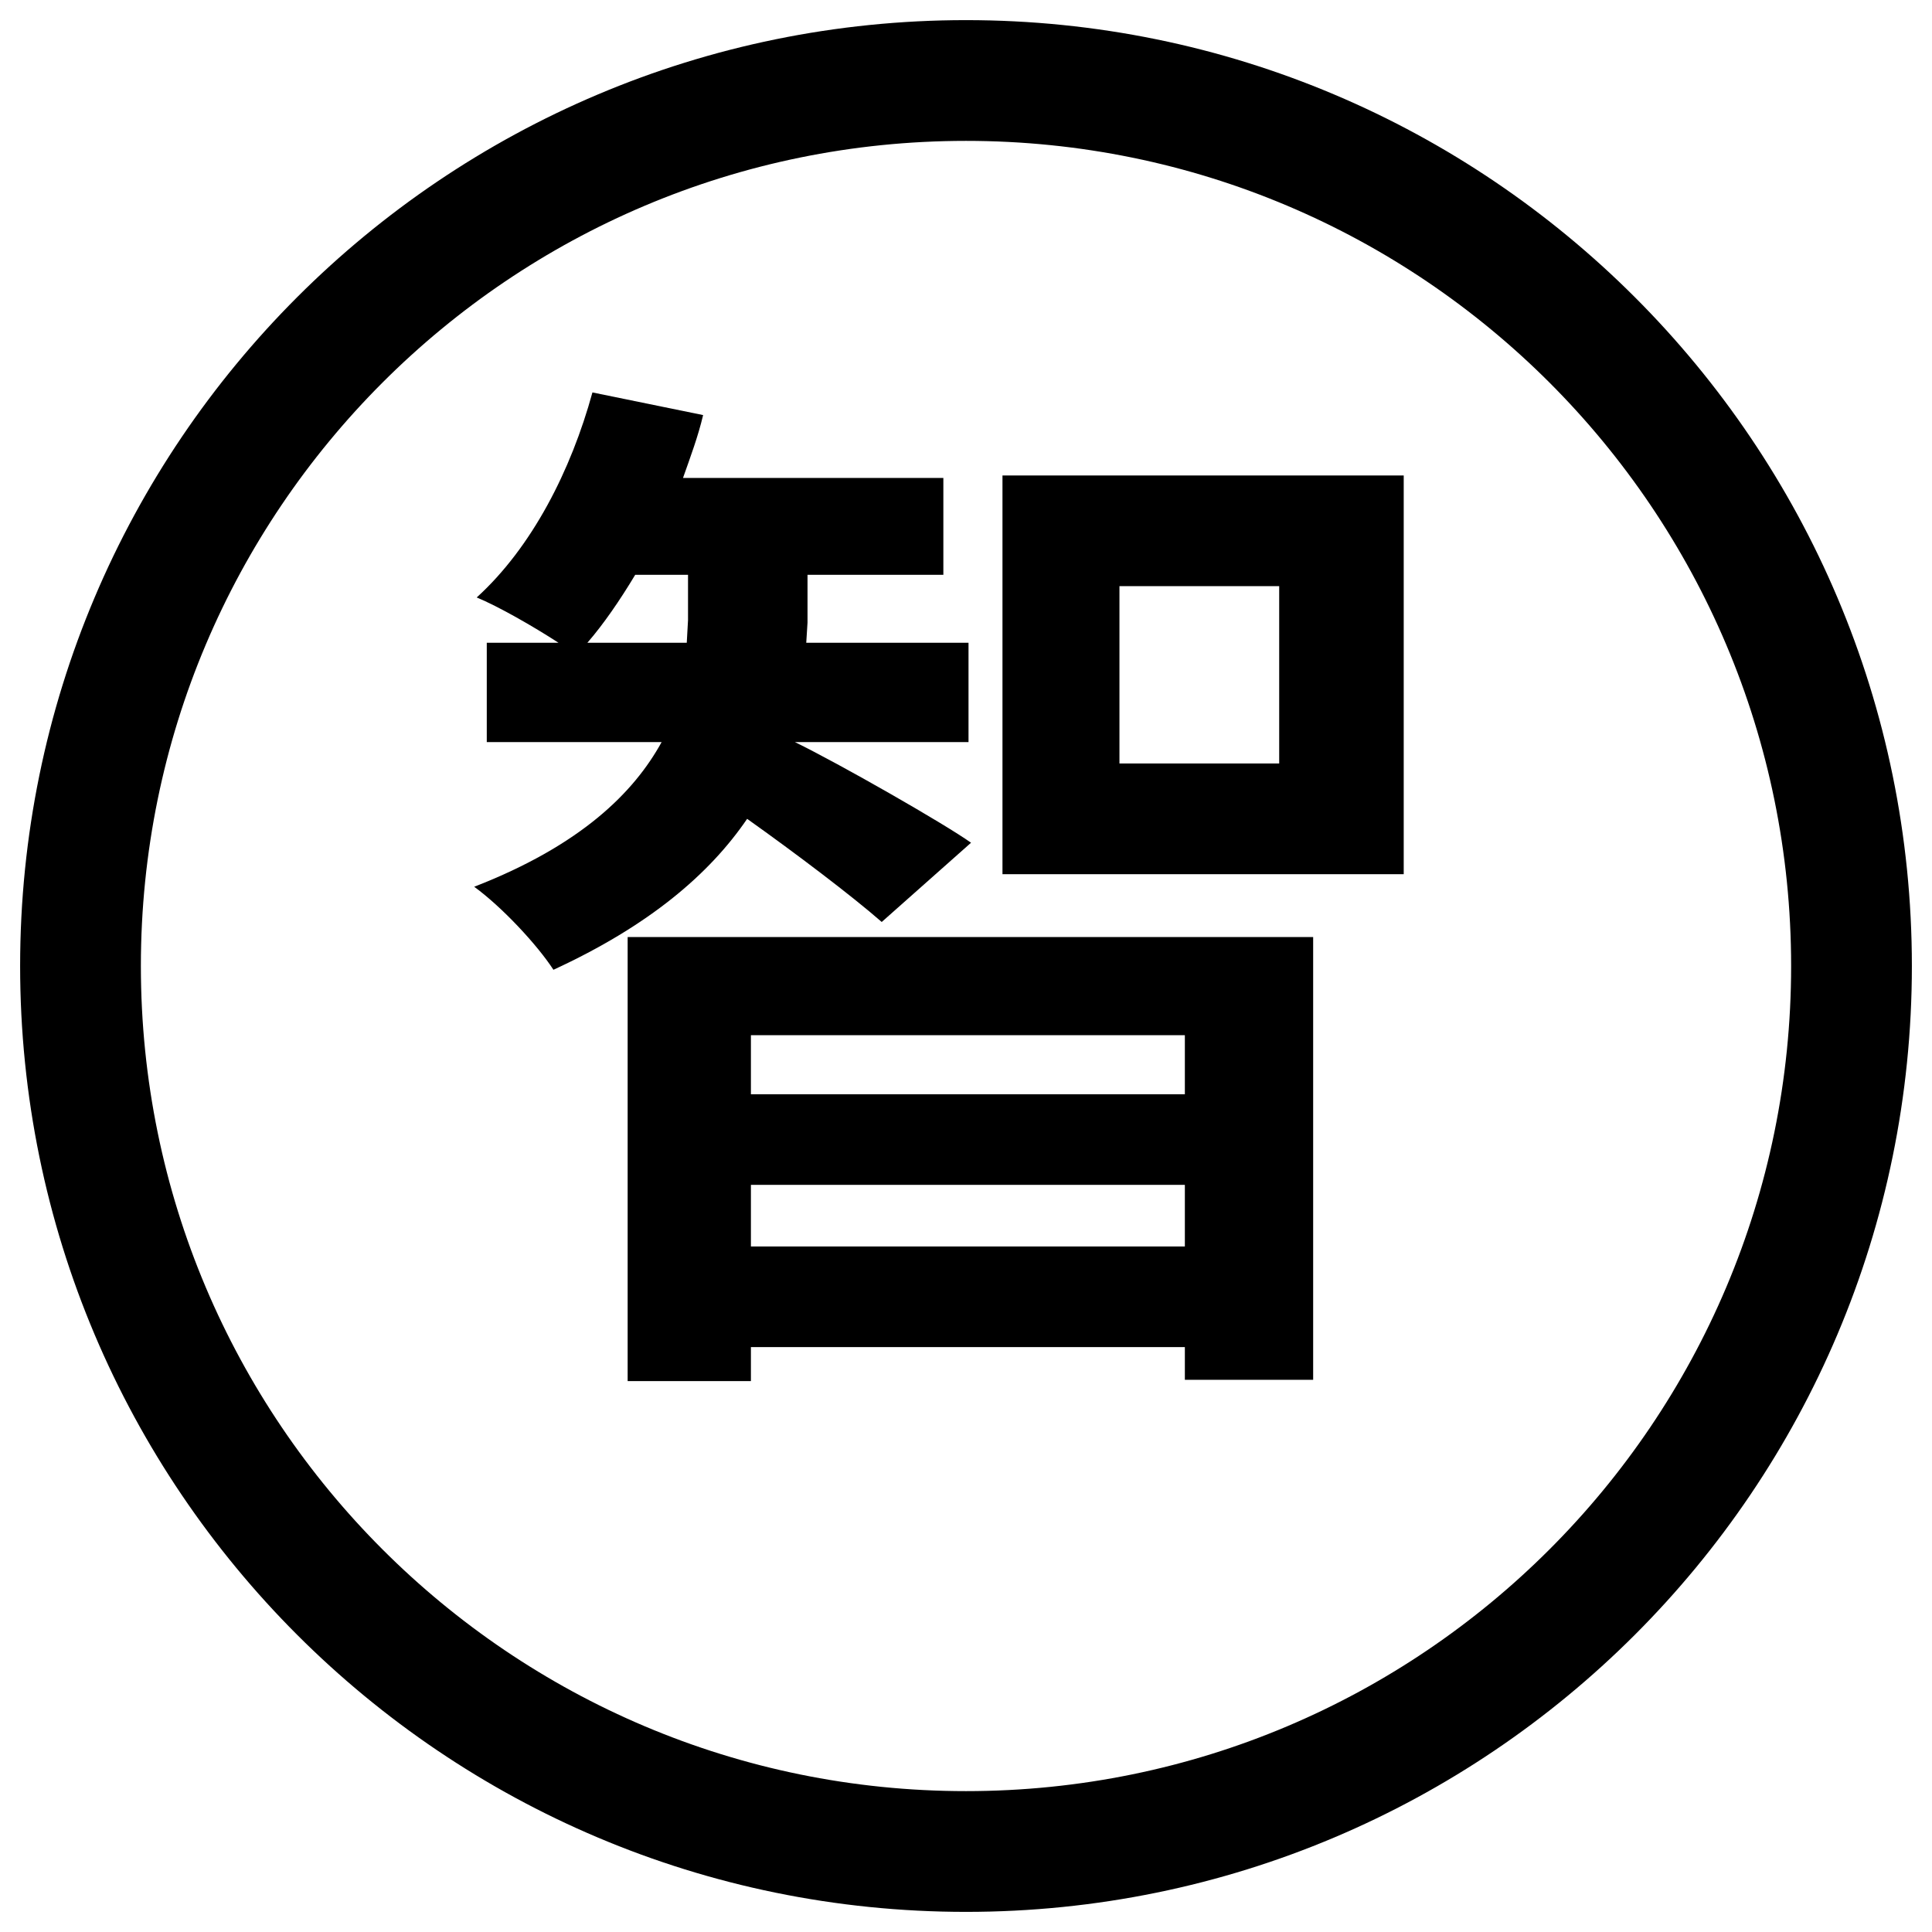
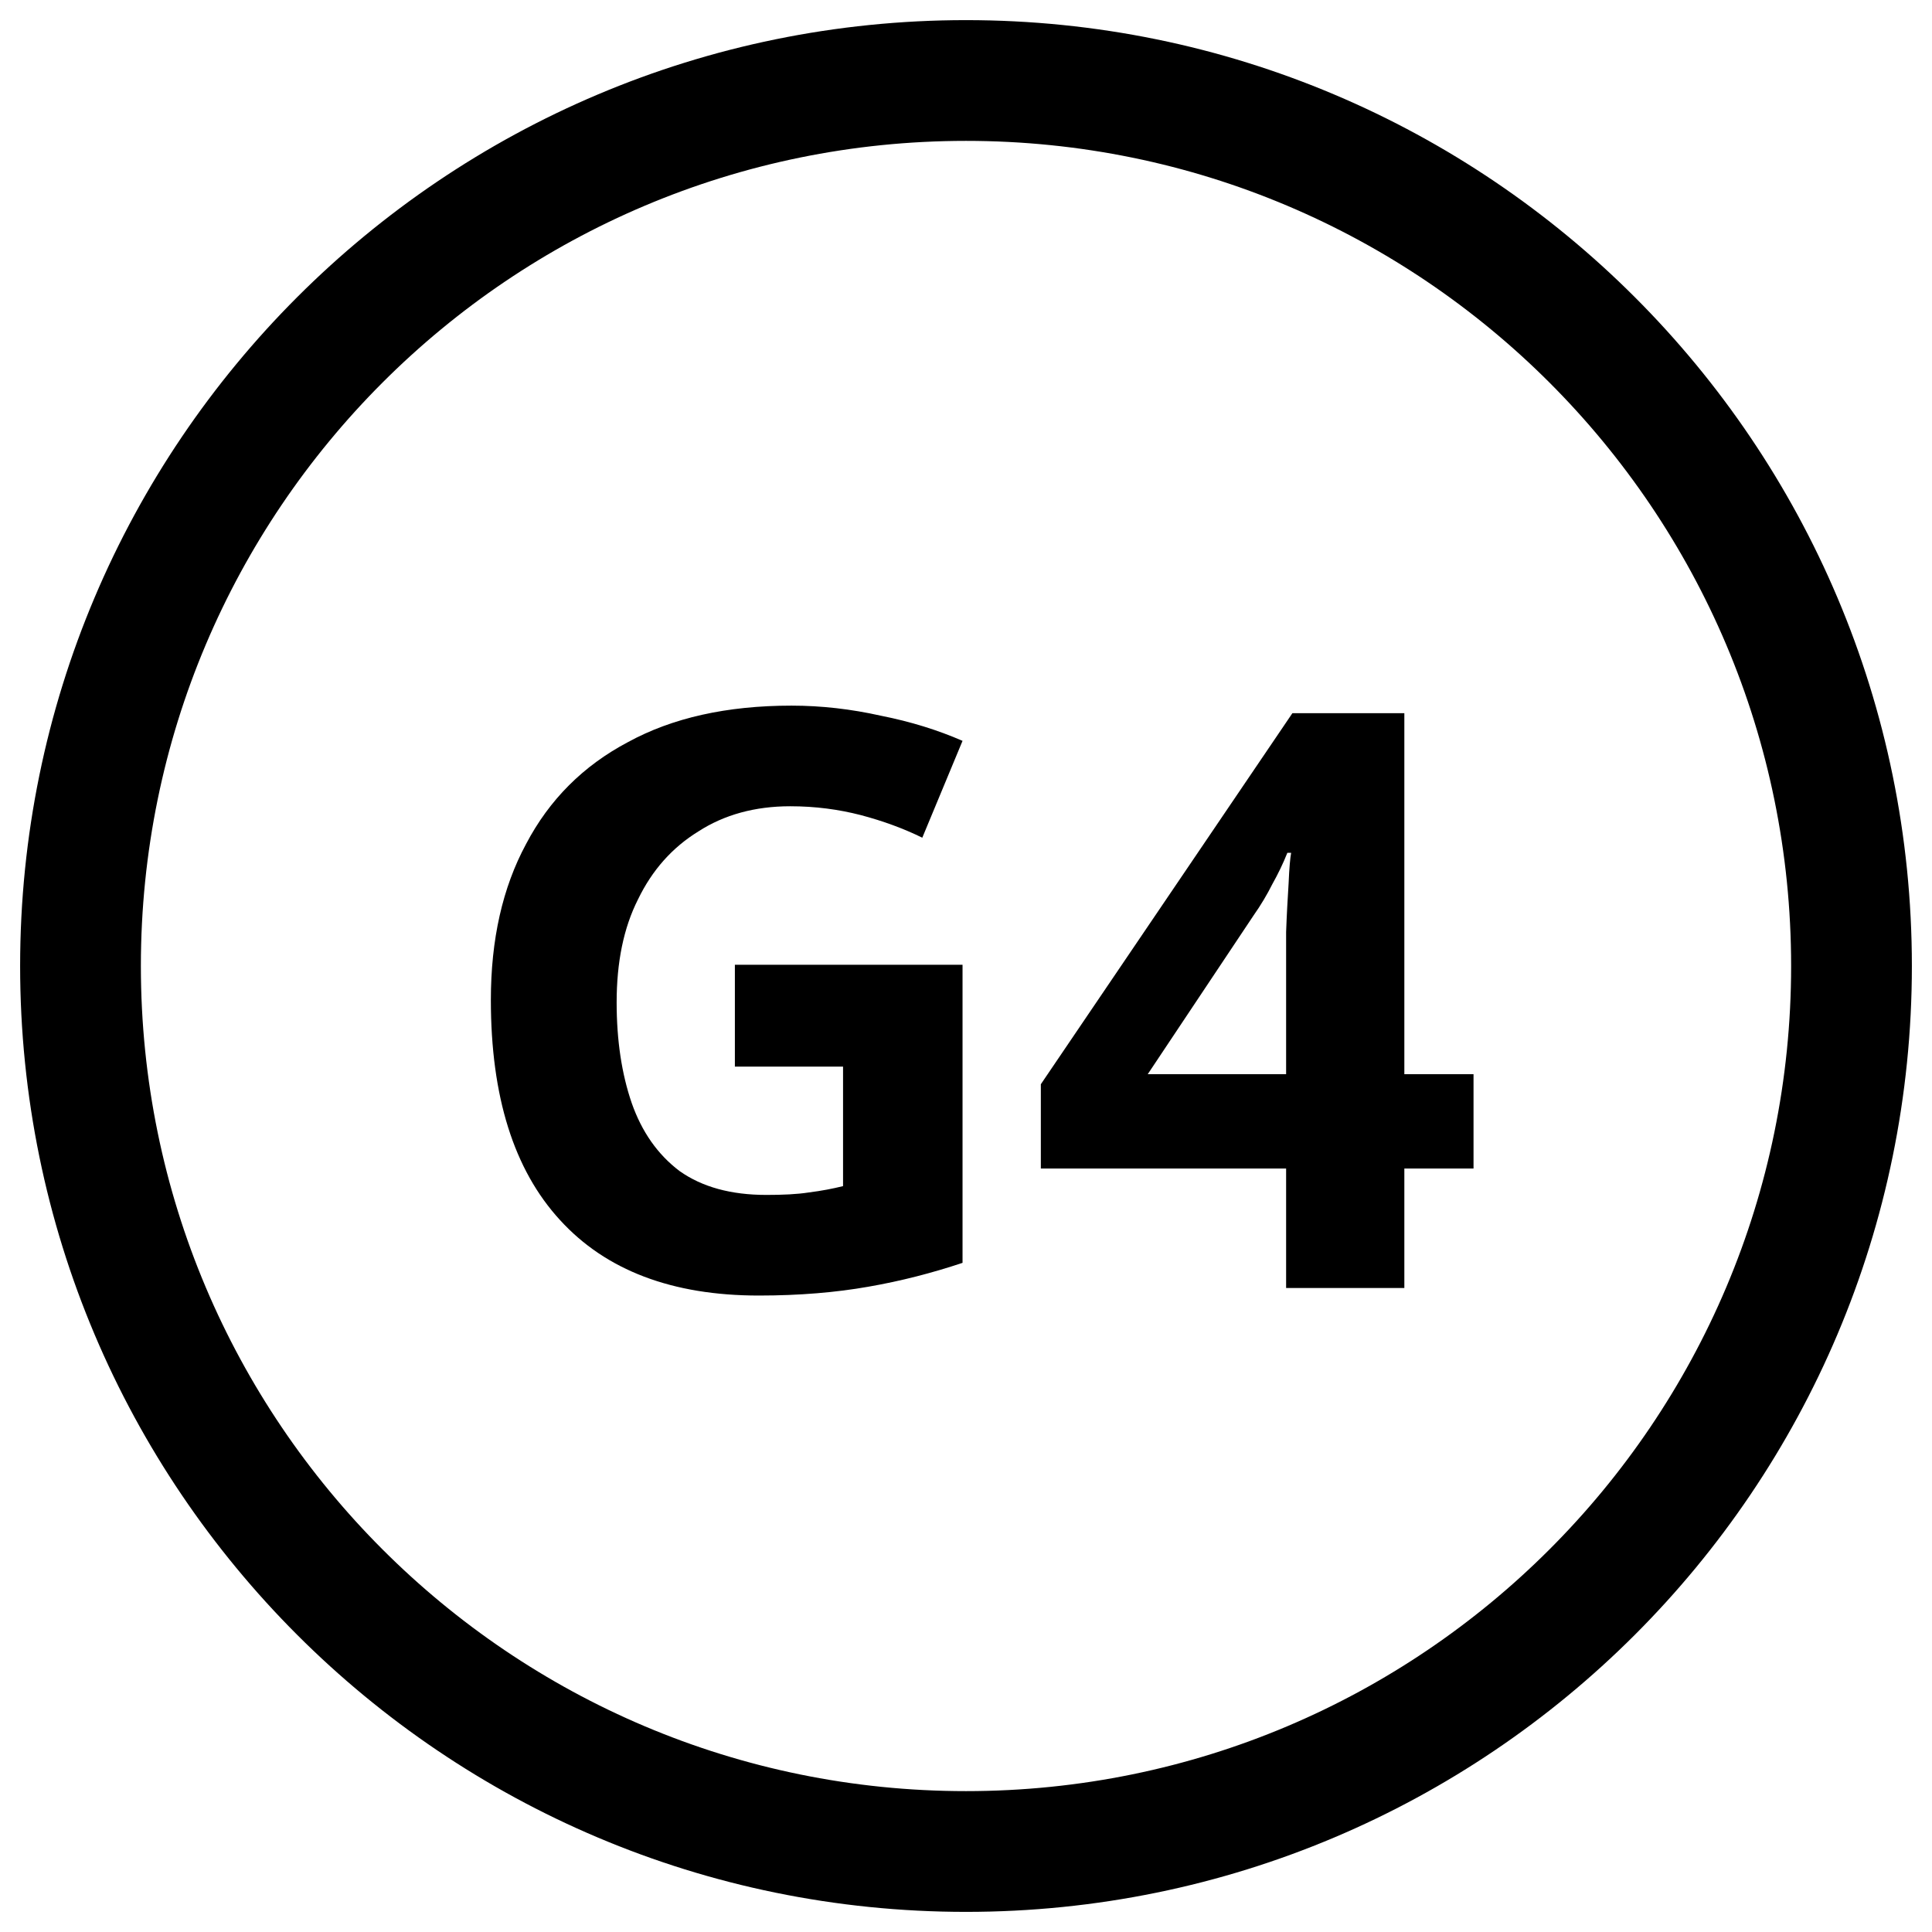
<svg xmlns="http://www.w3.org/2000/svg" viewBox="0 0 24 24" role="img">
  <circle cx="12" cy="12" r="11" fill="none" stroke="#000" stroke-width="1.5" />
-   <text x="12" y="16" text-anchor="middle" font-family="system-ui,sans-serif" font-weight="600" font-size="13" fill="#000">智</text>
+   <text x="12" y="16" text-anchor="middle" font-family="system-ui,sans-serif" font-weight="600" font-size="10" fill="#000">G4</text>
</svg>
